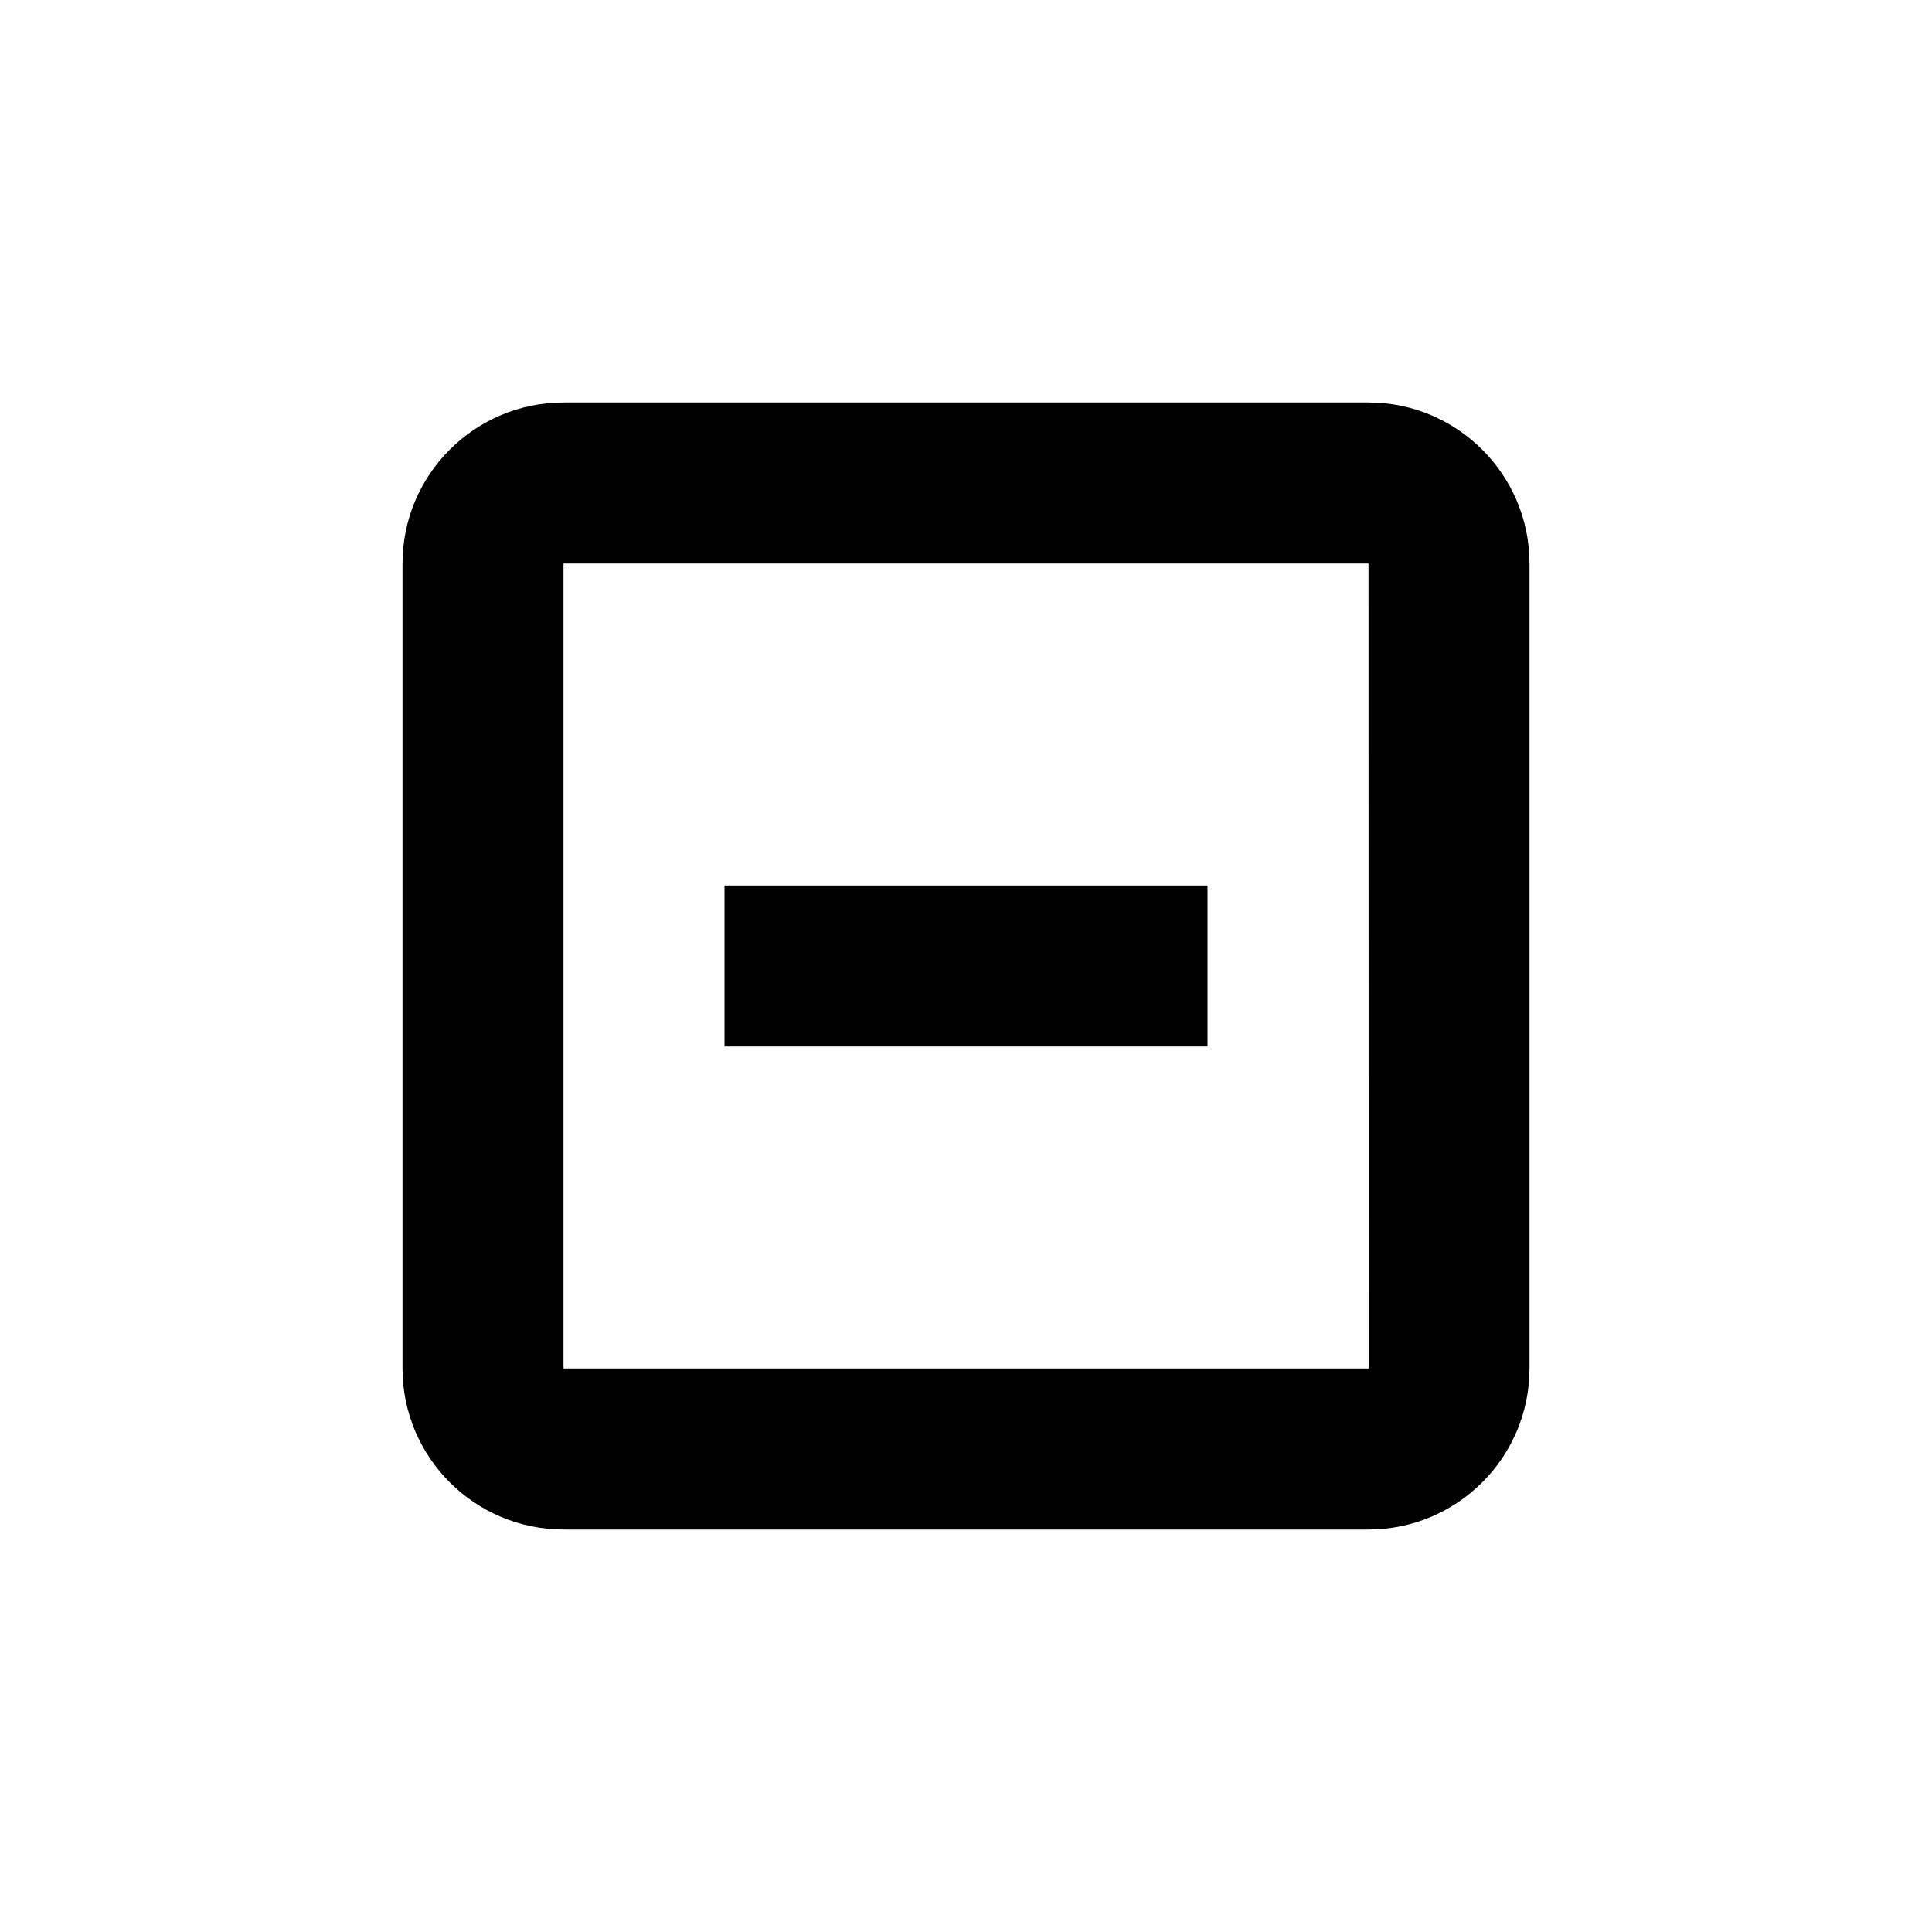
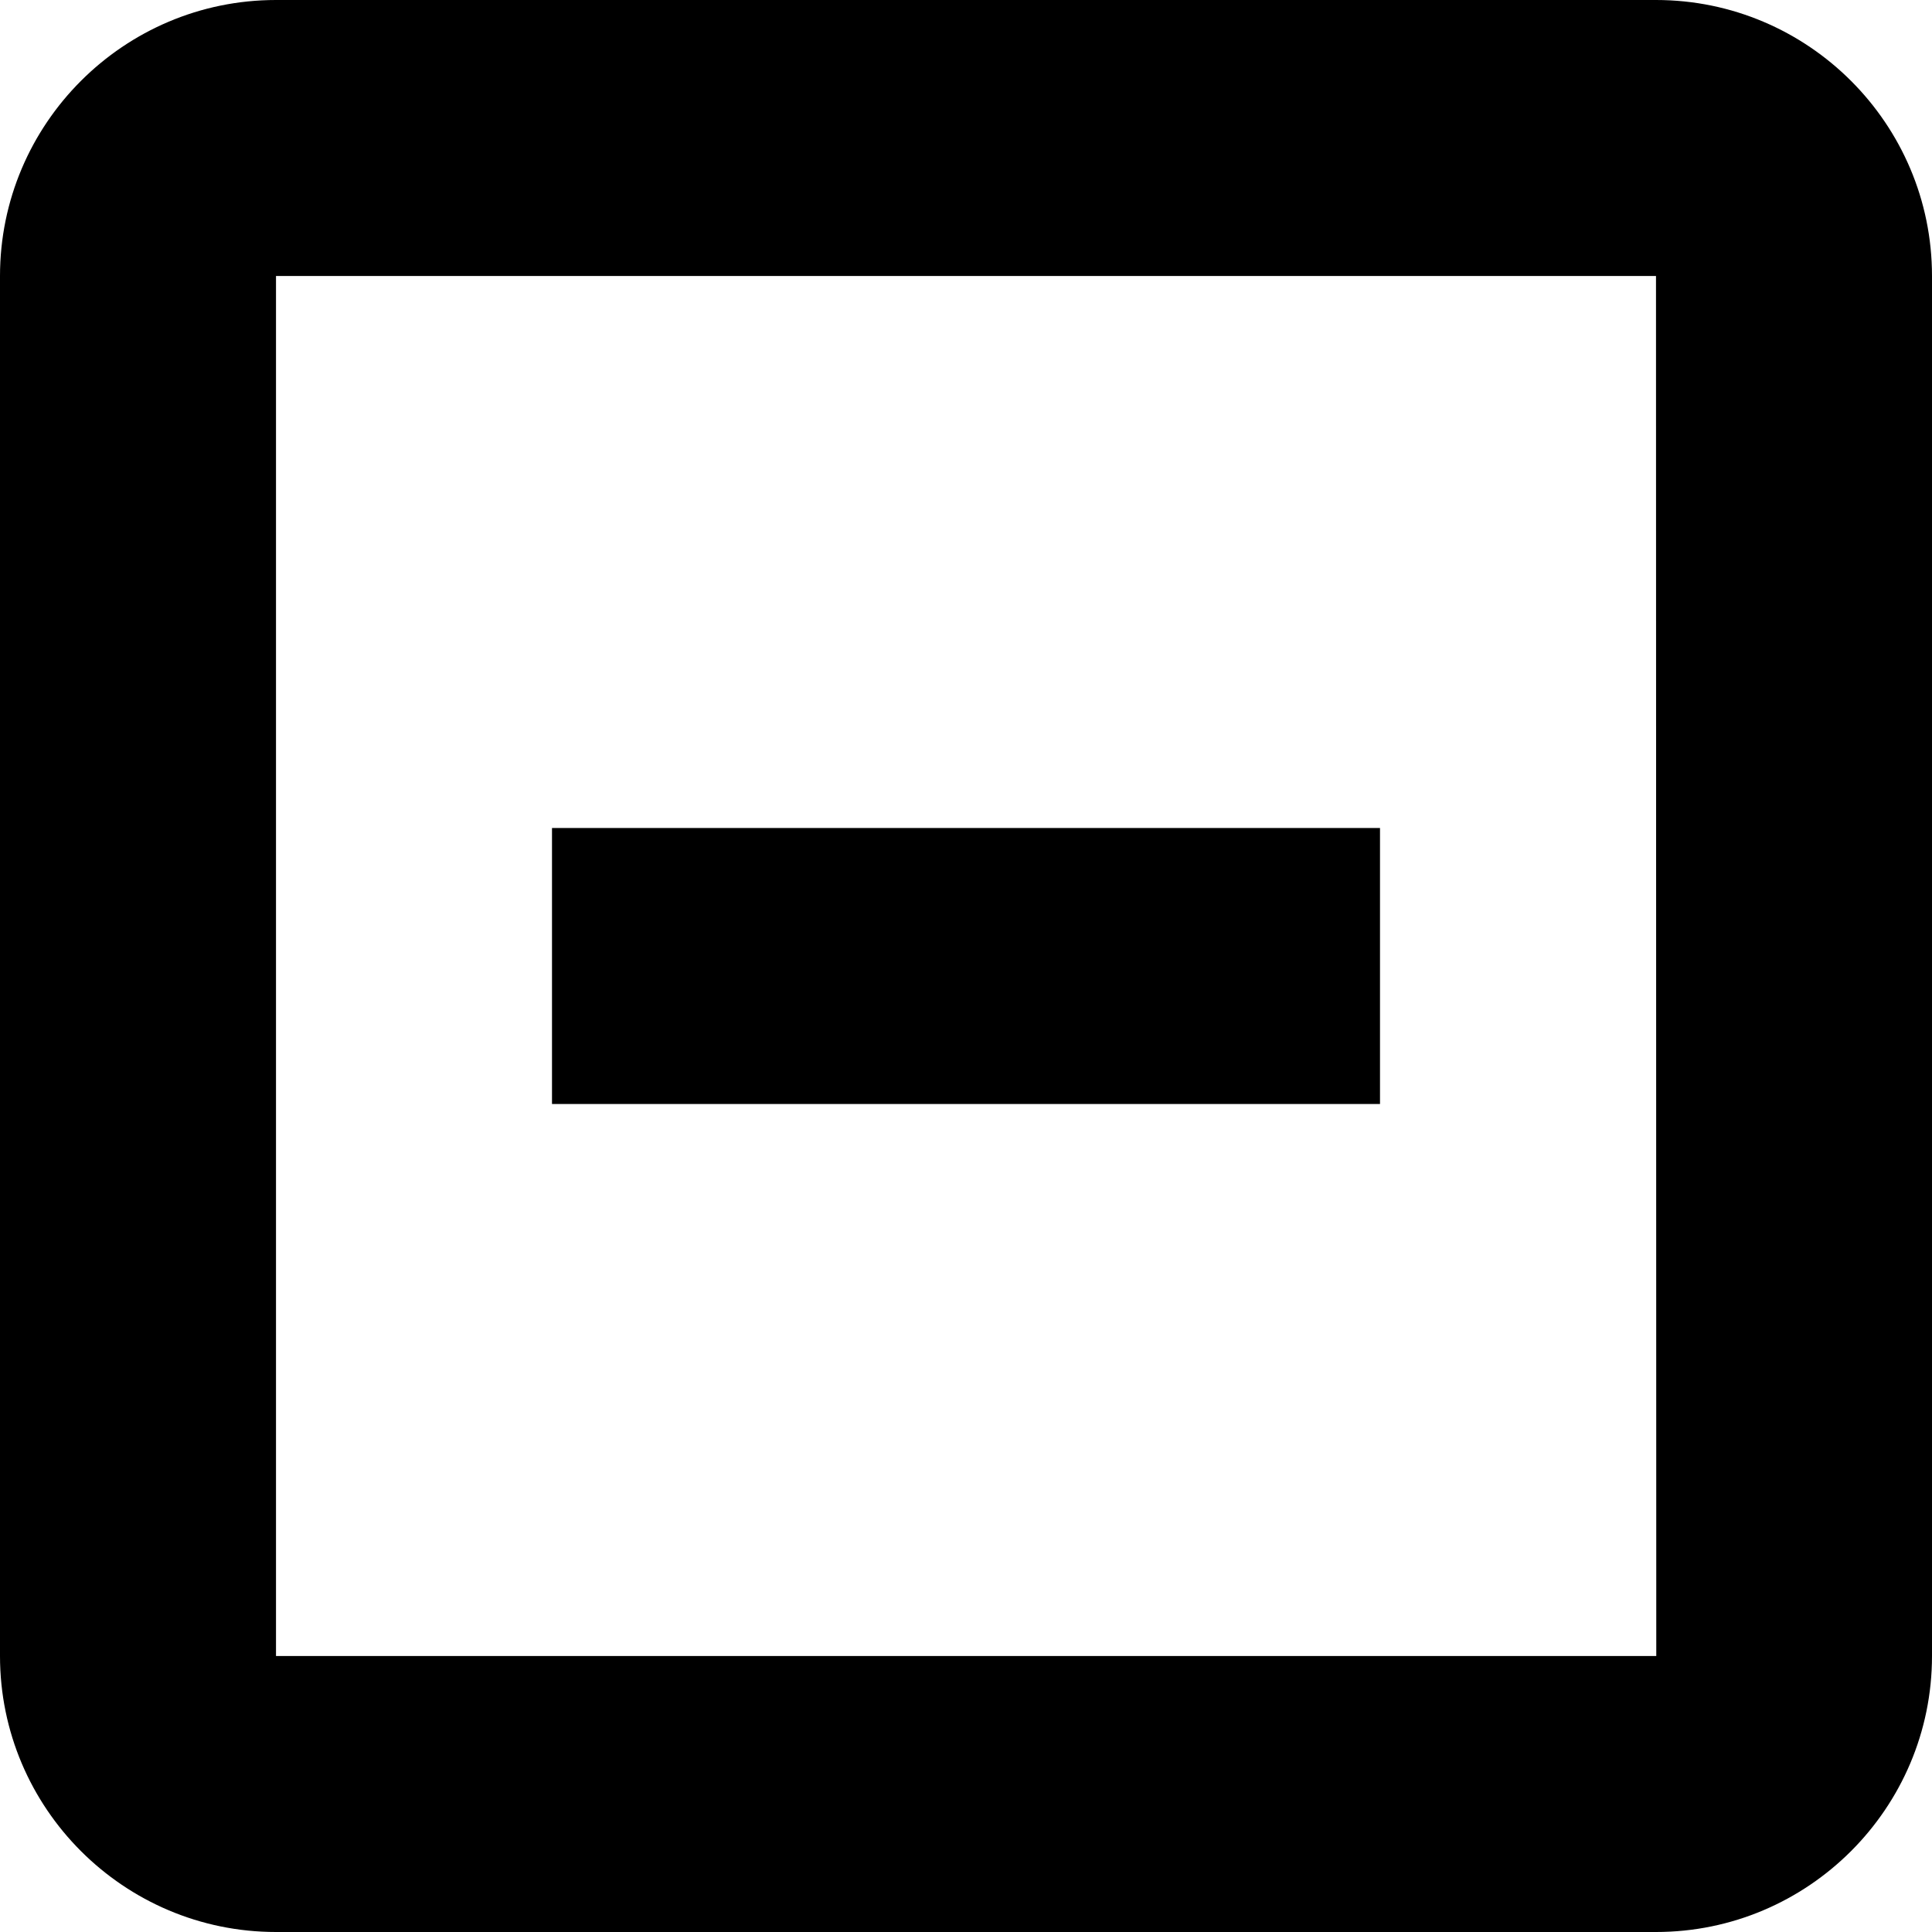
- <svg xmlns="http://www.w3.org/2000/svg" width="24px" height="24px" viewBox="0 0 24 24" xml:space="preserve">
+ <svg xmlns="http://www.w3.org/2000/svg" width="15px" height="15px" viewBox="5 5 14 14" xml:space="preserve">
  <path d="M9 11h6v2H9z" />
  <path d="M17 5H7c-1.103 0-2 .897-2 2v10c0 1.103.897 2 2 2h10c1.103 0 2-.897 2-2V7c0-1.103-.897-2-2-2zM7 17V7h10l.002 10H7z" />
</svg>
